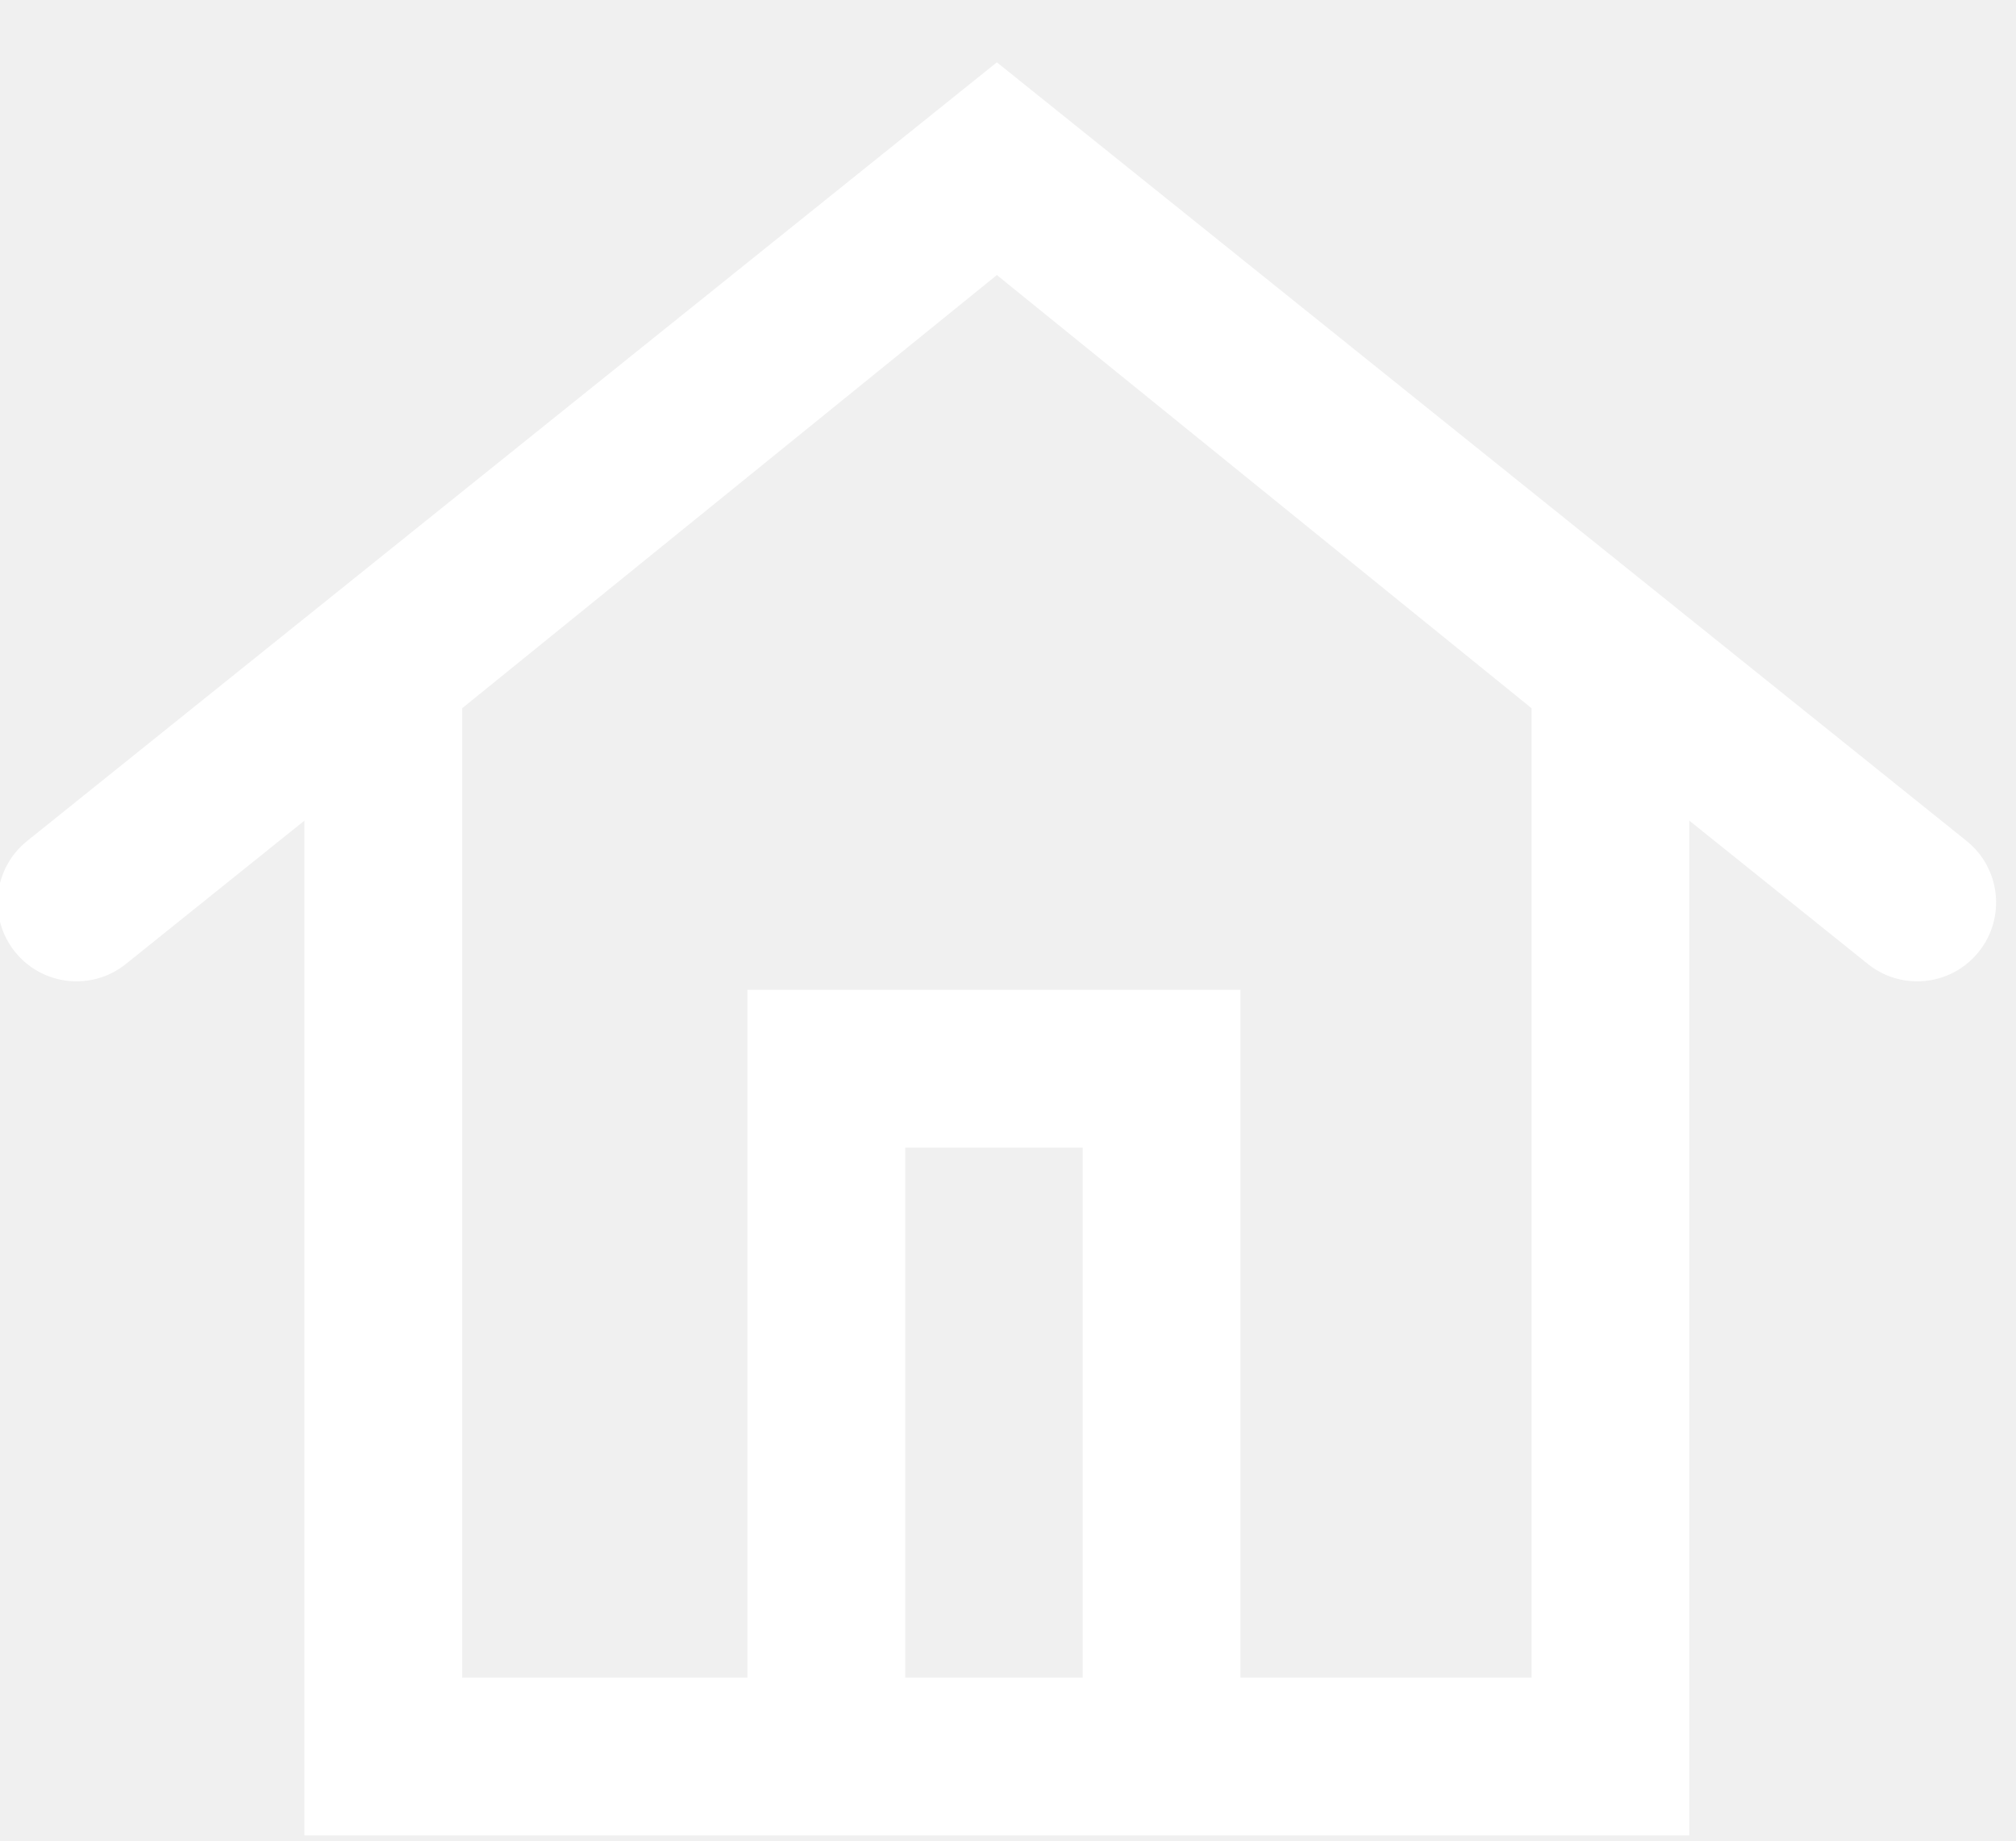
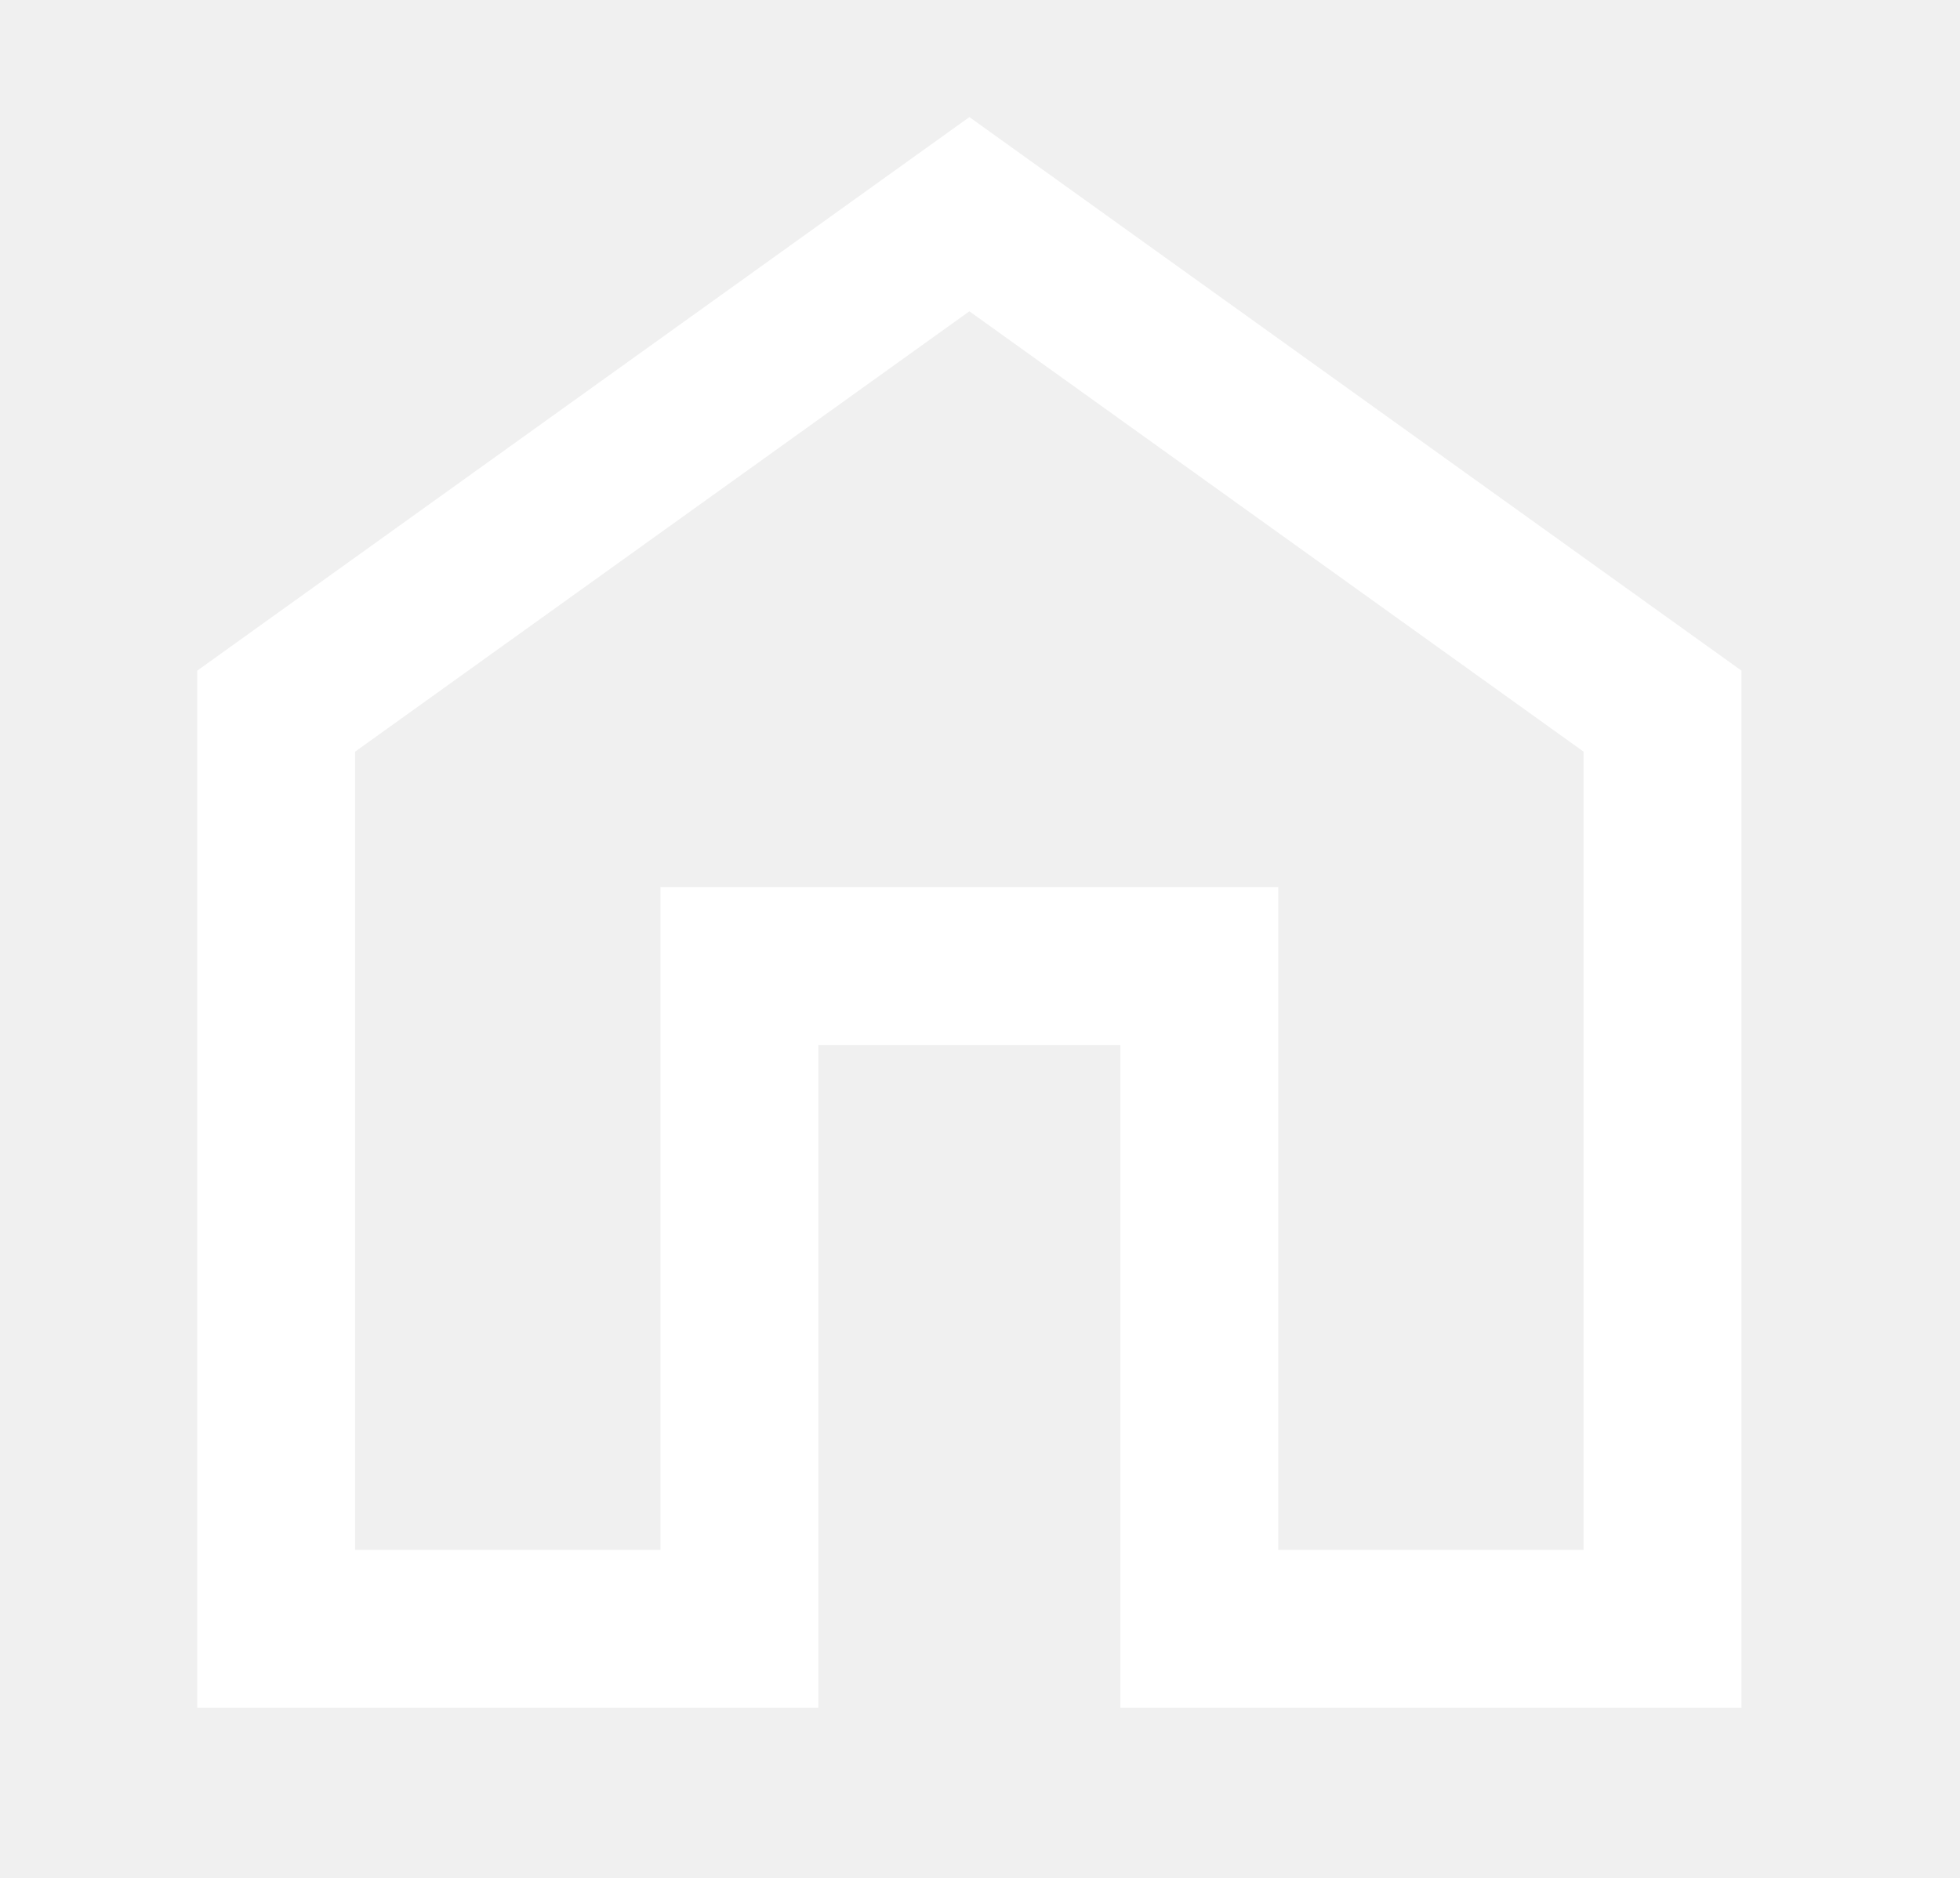
- <svg xmlns="http://www.w3.org/2000/svg" width="23px" height="21px" viewBox="0 0 23 21" version="1.1">
-   <defs />
+ <svg xmlns="http://www.w3.org/2000/svg" xmlns:xlink="http://www.w3.org/1999/xlink" width="24px" height="23px" viewBox="0 0 24 23" version="1.1">
+   <defs>
+     <path d="M13.719,20.916 L21.324,20.916 L21.324,8.214 L11.87,1.434 L2.415,8.214 C2.415,8.214 2.415,8.51 2.415,8.807 C2.415,9.103 2.415,20.916 2.415,20.916 L10.021,20.916 L10.021,12.799 L13.719,12.799 L13.719,20.916 Z" id="path-1" />
+     <mask id="mask-2" maskContentUnits="userSpaceOnUse" maskUnits="objectBoundingBox" x="0" y="0" width="18.909" height="19.483" fill="white">
+       <use xlink:href="#path-1" />
+     </mask>
+   </defs>
  <g id="Page-1" stroke="none" stroke-width="1" fill="none" fill-rule="evenodd">
-     <g id="Home" transform="translate(-1, 0)" fill-rule="nonzero" fill="#FFFFFF">
-       <path d="M4.473,7.222 L12.373,0.822 L20.273,7.222 L20.273,20.94 L15.599,20.94 L9.132,20.94 L4.473,20.94 L4.473,7.222 Z M6.273,8.08 L6.273,19.14 L9.132,19.14 L15.599,19.14 L18.473,19.14 L18.473,8.08 L12.373,3.138 L6.273,8.08 Z" id="Fill-1" />
-       <path d="M22.873,11.196 C22.675,11.196 22.476,11.131 22.31,10.998 L12.373,3.02 L2.436,10.998 C2.05,11.308 1.483,11.248 1.171,10.859 C0.86,10.472 0.922,9.905 1.31,9.594 L12.373,0.711 L23.436,9.594 C23.824,9.905 23.886,10.472 23.575,10.859 C23.397,11.081 23.136,11.196 22.873,11.196 Z M15.152,20.166 L13.352,20.166 L13.352,13.093 L11.327,13.093 L11.327,20.166 L9.527,20.166 L9.527,11.293 L15.152,11.293 L15.152,20.166 Z" id="Combined-Shape" />
+     <g id="Home-White" stroke="#FFFFFF" stroke-width="3.866">
+       <use id="Combined-Shape-Copy-2" mask="url(#mask-2)" xlink:href="#path-1" />
    </g>
  </g>
</svg>
